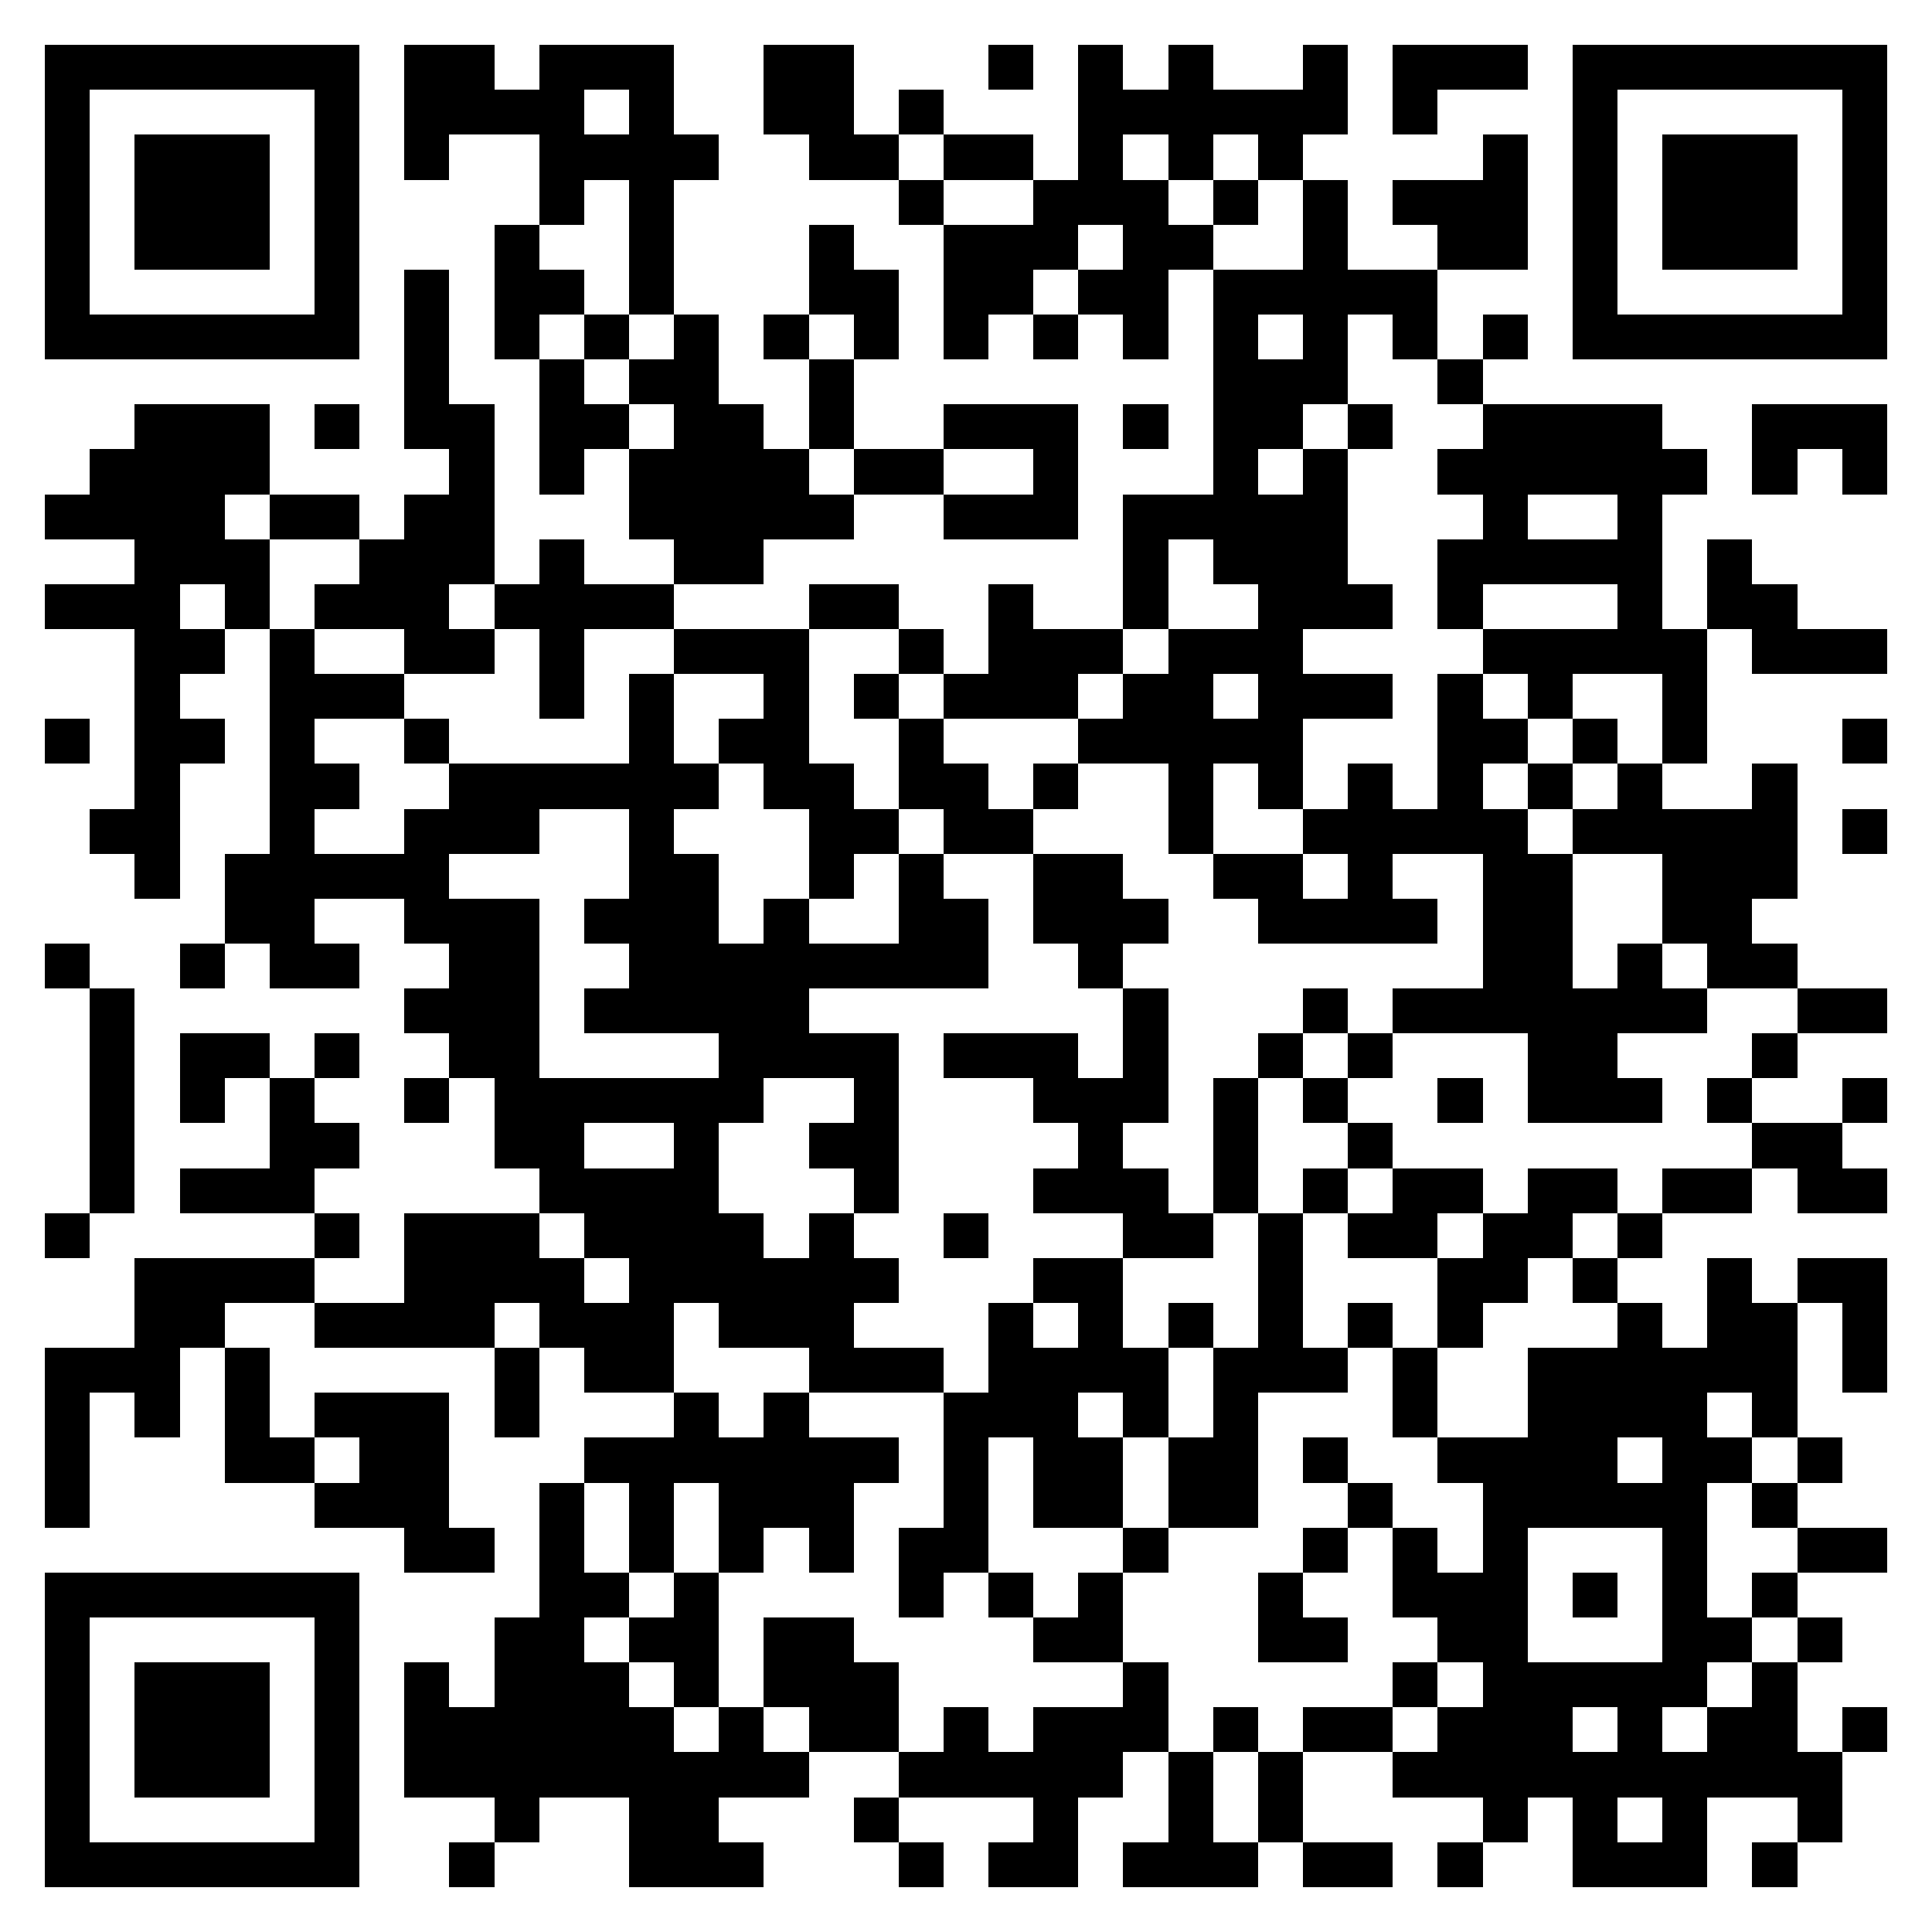
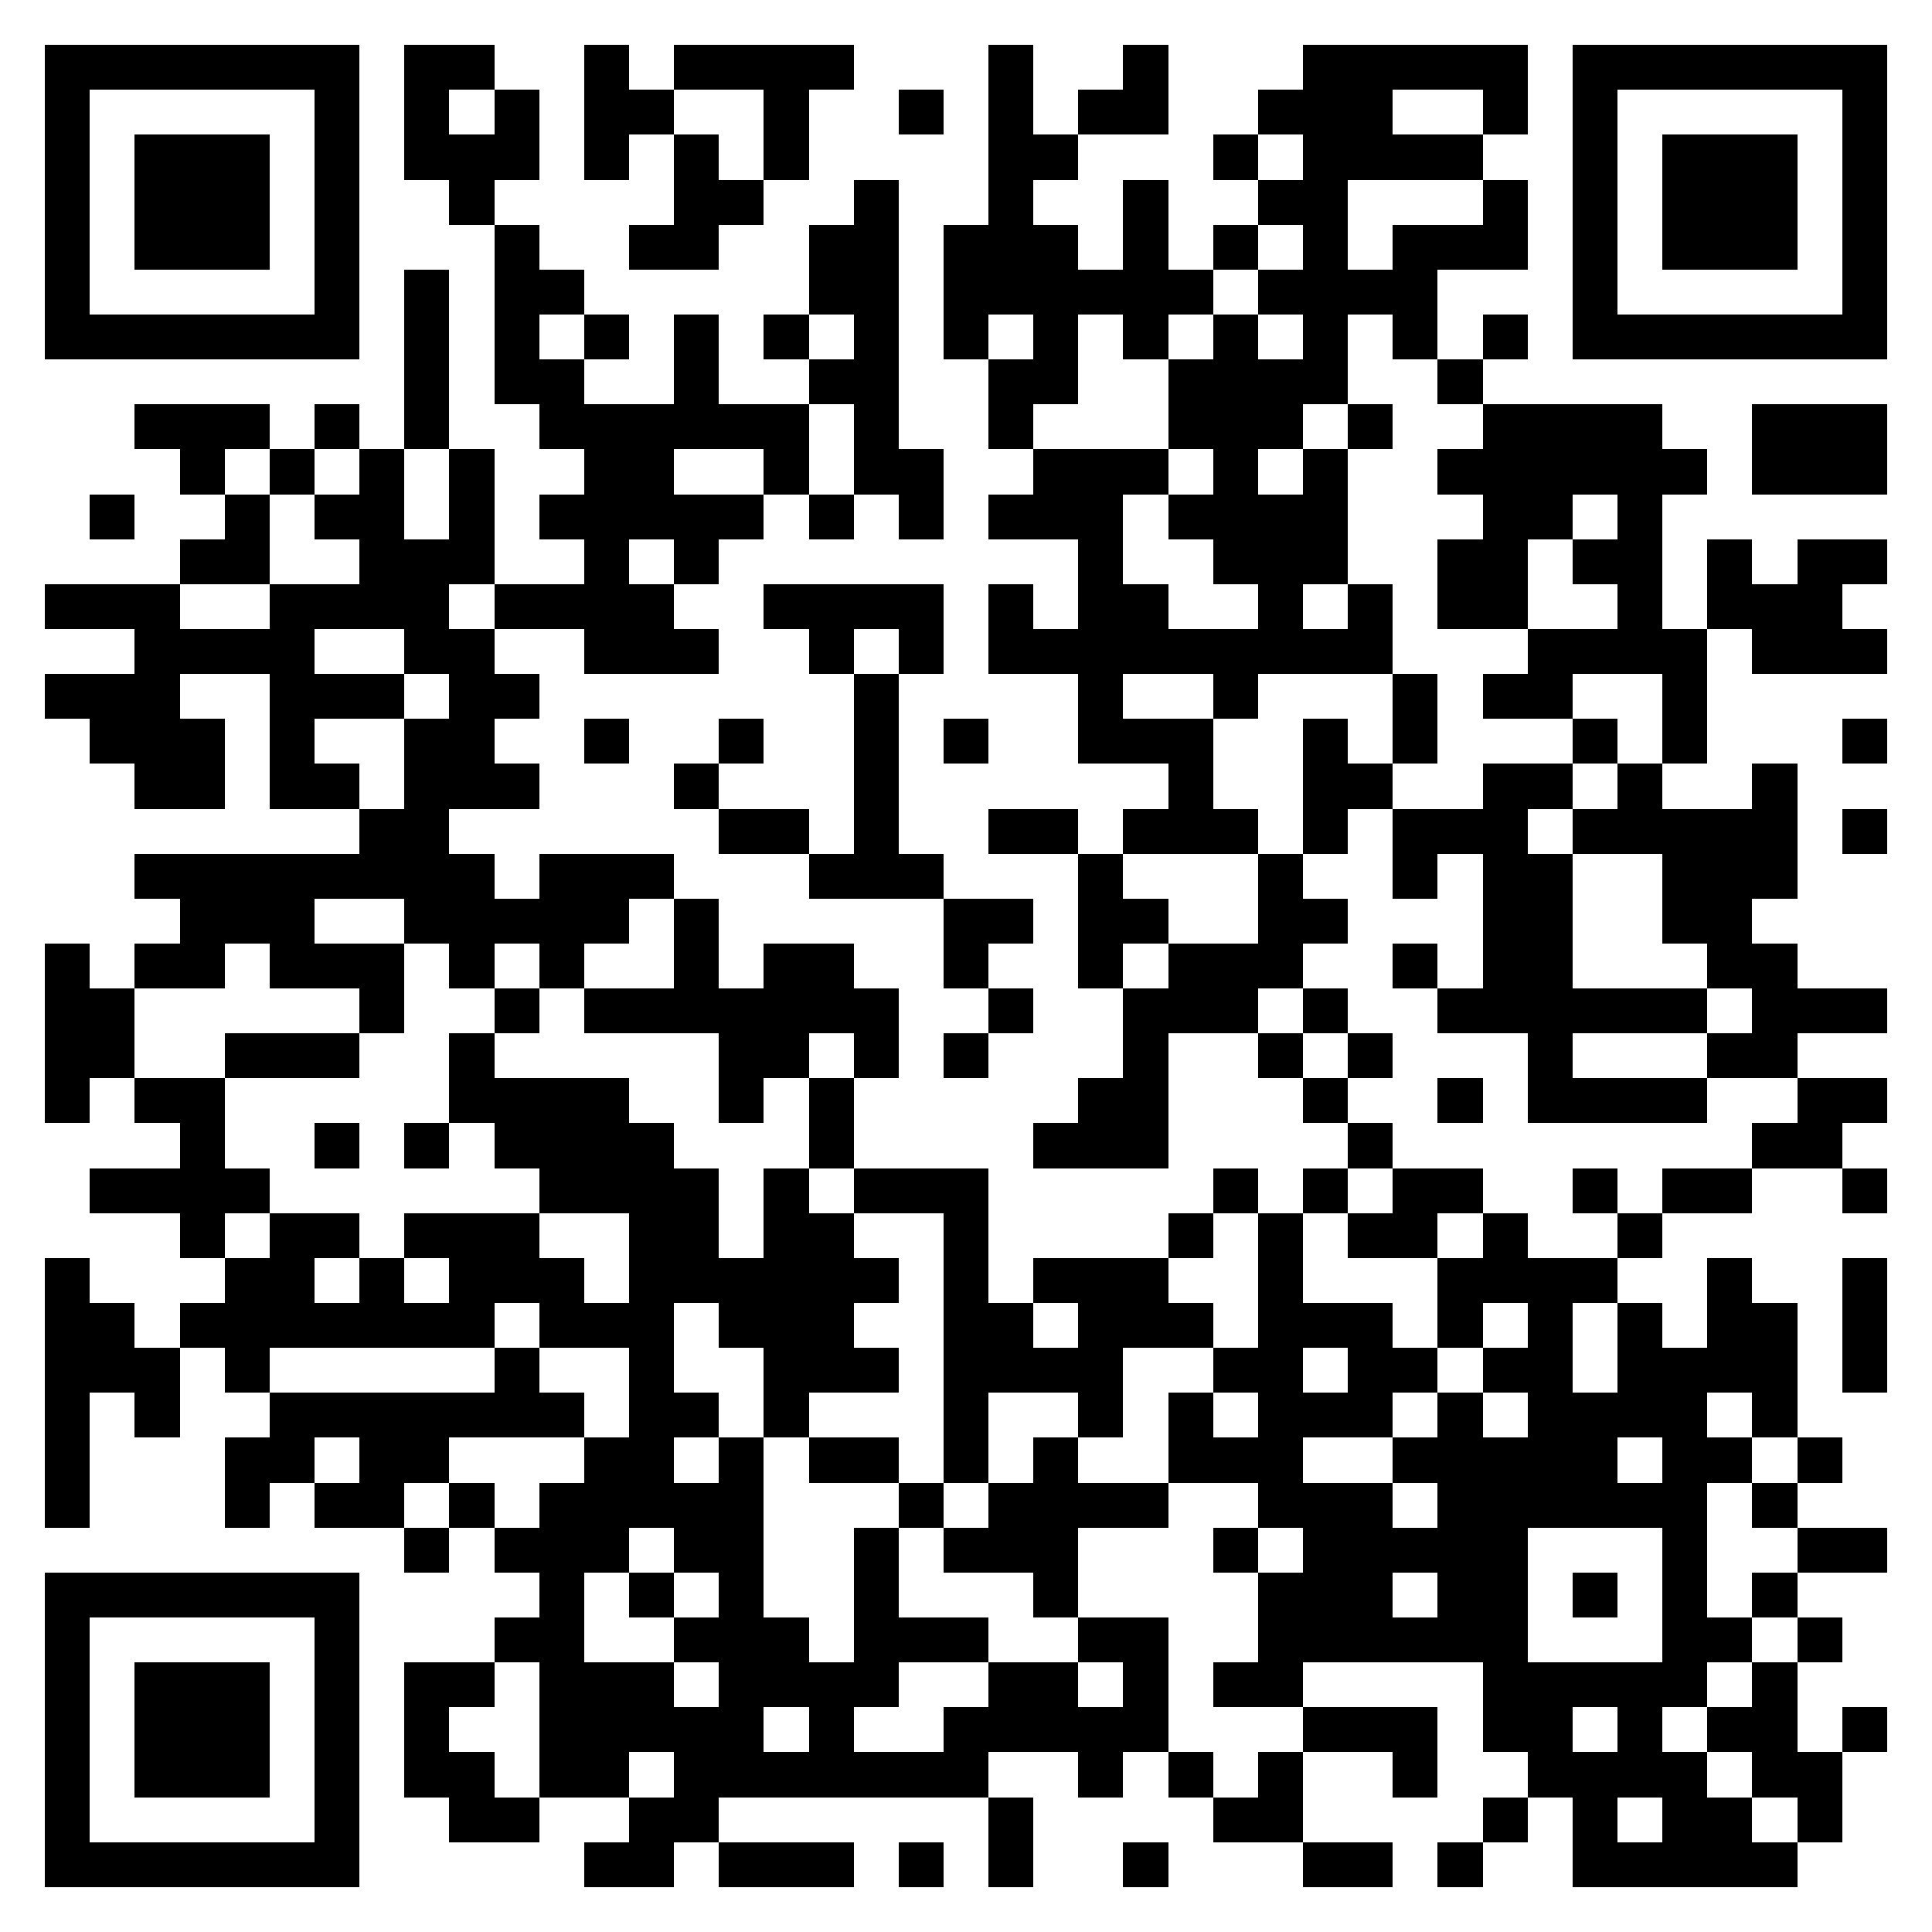
<svg xmlns="http://www.w3.org/2000/svg" width="900" height="900" viewBox="0 0 43 43" shape-rendering="crispEdges">
  <path fill="#ffffff" d="M0 0h43v43H0z" />
-   <path stroke="#000000" d="M1 1.5h7m1 0h2m1 0h3m2 0h2m3 0h1m1 0h1m1 0h1m2 0h1m1 0h3m1 0h7M1 2.5h1m5 0h1m1 0h4m1 0h1m2 0h2m1 0h1m3 0h6m1 0h1m3 0h1m5 0h1M1 3.5h1m1 0h3m1 0h1m1 0h1m2 0h4m2 0h2m1 0h2m1 0h1m1 0h1m1 0h1m4 0h1m1 0h1m1 0h3m1 0h1M1 4.5h1m1 0h3m1 0h1m4 0h1m1 0h1m5 0h1m2 0h3m1 0h1m1 0h1m1 0h3m1 0h1m1 0h3m1 0h1M1 5.5h1m1 0h3m1 0h1m3 0h1m2 0h1m3 0h1m2 0h3m1 0h2m2 0h1m2 0h2m1 0h1m1 0h3m1 0h1M1 6.5h1m5 0h1m1 0h1m1 0h2m1 0h1m3 0h2m1 0h2m1 0h2m1 0h5m3 0h1m5 0h1M1 7.5h7m1 0h1m1 0h1m1 0h1m1 0h1m1 0h1m1 0h1m1 0h1m1 0h1m1 0h1m1 0h1m1 0h1m1 0h1m1 0h1m1 0h7M9 8.5h1m2 0h1m1 0h2m2 0h1m8 0h3m2 0h1M3 9.5h3m1 0h1m1 0h2m1 0h2m1 0h2m1 0h1m2 0h3m1 0h1m1 0h2m1 0h1m2 0h4m2 0h3M2 10.5h4m4 0h1m1 0h1m1 0h4m1 0h2m2 0h1m3 0h1m1 0h1m2 0h6m1 0h1m1 0h1M1 11.5h4m1 0h2m1 0h2m3 0h5m2 0h3m1 0h5m3 0h1m2 0h1M3 12.5h3m2 0h3m1 0h1m2 0h2m8 0h1m1 0h3m2 0h5m1 0h1M1 13.5h3m1 0h1m1 0h3m1 0h4m3 0h2m2 0h1m2 0h1m2 0h3m1 0h1m3 0h1m1 0h2M3 14.5h2m1 0h1m2 0h2m1 0h1m2 0h3m2 0h1m1 0h3m1 0h3m4 0h5m1 0h3M3 15.5h1m2 0h3m3 0h1m1 0h1m2 0h1m1 0h1m1 0h3m1 0h2m1 0h3m1 0h1m1 0h1m2 0h1M1 16.5h1m1 0h2m1 0h1m2 0h1m4 0h1m1 0h2m2 0h1m3 0h5m3 0h2m1 0h1m1 0h1m3 0h1M3 17.5h1m2 0h2m2 0h6m1 0h2m1 0h2m1 0h1m2 0h1m1 0h1m1 0h1m1 0h1m1 0h1m1 0h1m2 0h1M2 18.5h2m2 0h1m2 0h3m2 0h1m3 0h2m1 0h2m3 0h1m2 0h5m1 0h5m1 0h1M3 19.5h1m1 0h5m4 0h2m2 0h1m1 0h1m2 0h2m2 0h2m1 0h1m2 0h2m2 0h3M5 20.5h2m2 0h3m1 0h3m1 0h1m2 0h2m1 0h3m2 0h4m1 0h2m2 0h2M1 21.5h1m2 0h1m1 0h2m2 0h2m2 0h8m2 0h1m8 0h2m1 0h1m1 0h2M2 22.5h1m6 0h3m1 0h5m7 0h1m3 0h1m1 0h7m2 0h2M2 23.5h1m1 0h2m1 0h1m2 0h2m4 0h4m1 0h3m1 0h1m2 0h1m1 0h1m3 0h2m3 0h1M2 24.5h1m1 0h1m1 0h1m2 0h1m1 0h6m2 0h1m3 0h3m1 0h1m1 0h1m2 0h1m1 0h3m1 0h1m2 0h1M2 25.5h1m3 0h2m3 0h2m2 0h1m2 0h2m4 0h1m2 0h1m2 0h1m8 0h2M2 26.5h1m1 0h3m5 0h4m3 0h1m3 0h3m1 0h1m1 0h1m1 0h2m1 0h2m1 0h2m1 0h2M1 27.5h1m5 0h1m1 0h3m1 0h4m1 0h1m2 0h1m3 0h2m1 0h1m1 0h2m1 0h2m1 0h1M3 28.5h4m2 0h4m1 0h6m3 0h2m3 0h1m3 0h2m1 0h1m2 0h1m1 0h2M3 29.5h2m2 0h4m1 0h3m1 0h3m3 0h1m1 0h1m1 0h1m1 0h1m1 0h1m1 0h1m3 0h1m1 0h2m1 0h1M1 30.5h3m1 0h1m5 0h1m1 0h2m3 0h3m1 0h4m1 0h3m1 0h1m2 0h6m1 0h1M1 31.5h1m1 0h1m1 0h1m1 0h3m1 0h1m3 0h1m1 0h1m3 0h3m1 0h1m1 0h1m3 0h1m2 0h4m1 0h1M1 32.5h1m3 0h2m1 0h2m3 0h7m1 0h1m1 0h2m1 0h2m1 0h1m2 0h4m1 0h2m1 0h1M1 33.5h1m5 0h3m2 0h1m1 0h1m1 0h3m2 0h1m1 0h2m1 0h2m2 0h1m2 0h5m1 0h1M9 34.5h2m1 0h1m1 0h1m1 0h1m1 0h1m1 0h2m3 0h1m3 0h1m1 0h1m1 0h1m3 0h1m2 0h2M1 35.5h7m4 0h2m1 0h1m4 0h1m1 0h1m1 0h1m3 0h1m2 0h3m1 0h1m1 0h1m1 0h1M1 36.5h1m5 0h1m3 0h2m1 0h2m1 0h2m4 0h2m3 0h2m2 0h2m3 0h2m1 0h1M1 37.5h1m1 0h3m1 0h1m1 0h1m1 0h3m1 0h1m1 0h3m5 0h1m5 0h1m1 0h5m1 0h1M1 38.5h1m1 0h3m1 0h1m1 0h6m1 0h1m1 0h2m1 0h1m1 0h3m1 0h1m1 0h2m1 0h3m1 0h1m1 0h2m1 0h1M1 39.5h1m1 0h3m1 0h1m1 0h9m2 0h5m1 0h1m1 0h1m2 0h10M1 40.5h1m5 0h1m3 0h1m2 0h2m3 0h1m3 0h1m2 0h1m1 0h1m4 0h1m1 0h1m1 0h1m2 0h1M1 41.5h7m2 0h1m3 0h3m3 0h1m1 0h2m1 0h3m1 0h2m1 0h1m2 0h3m1 0h1" />
+   <path stroke="#000000" d="M1 1.5h7m1 0h2m2 0h1m1 0h4m3 0h1m2 0h1m3 0h5m1 0h7M1 2.5h1m5 0h1m1 0h1m1 0h1m1 0h2m2 0h1m2 0h1m1 0h1m1 0h2m2 0h3m2 0h1m1 0h1m5 0h1M1 3.5h1m1 0h3m1 0h1m1 0h3m1 0h1m1 0h1m1 0h1m4 0h2m3 0h1m1 0h4m2 0h1m1 0h3m1 0h1M1 4.5h1m1 0h3m1 0h1m2 0h1m4 0h2m2 0h1m2 0h1m2 0h1m2 0h2m3 0h1m1 0h1m1 0h3m1 0h1M1 5.5h1m1 0h3m1 0h1m3 0h1m2 0h2m2 0h2m1 0h3m1 0h1m1 0h1m1 0h1m1 0h3m1 0h1m1 0h3m1 0h1M1 6.5h1m5 0h1m1 0h1m1 0h2m5 0h2m1 0h6m1 0h4m3 0h1m5 0h1M1 7.5h7m1 0h1m1 0h1m1 0h1m1 0h1m1 0h1m1 0h1m1 0h1m1 0h1m1 0h1m1 0h1m1 0h1m1 0h1m1 0h1m1 0h7M9 8.5h1m1 0h2m2 0h1m2 0h2m2 0h2m2 0h4m2 0h1M3 9.5h3m1 0h1m1 0h1m2 0h6m1 0h1m2 0h1m3 0h3m1 0h1m2 0h4m2 0h3M4 10.5h1m1 0h1m1 0h1m1 0h1m2 0h2m2 0h1m1 0h2m2 0h3m1 0h1m1 0h1m2 0h6m1 0h3M2 11.5h1m2 0h1m1 0h2m1 0h1m1 0h5m1 0h1m1 0h1m1 0h3m1 0h4m3 0h2m1 0h1M4 12.5h2m2 0h3m2 0h1m1 0h1m8 0h1m2 0h3m2 0h2m1 0h2m1 0h1m1 0h2M1 13.5h3m2 0h4m1 0h4m2 0h4m1 0h1m1 0h2m2 0h1m1 0h1m1 0h2m2 0h1m1 0h3M3 14.5h4m2 0h2m2 0h3m2 0h1m1 0h1m1 0h9m3 0h4m1 0h3M1 15.5h3m2 0h3m1 0h2m7 0h1m4 0h1m2 0h1m3 0h1m1 0h2m2 0h1M2 16.5h3m1 0h1m2 0h2m2 0h1m2 0h1m2 0h1m1 0h1m2 0h3m2 0h1m1 0h1m3 0h1m1 0h1m3 0h1M3 17.5h2m1 0h2m1 0h3m3 0h1m3 0h1m6 0h1m2 0h2m2 0h2m1 0h1m2 0h1M8 18.5h2m6 0h2m1 0h1m2 0h2m1 0h3m1 0h1m1 0h3m1 0h5m1 0h1M3 19.5h8m1 0h3m3 0h3m3 0h1m3 0h1m2 0h1m1 0h2m2 0h3M4 20.5h3m2 0h5m1 0h1m5 0h2m1 0h2m2 0h2m3 0h2m2 0h2M1 21.5h1m1 0h2m1 0h3m1 0h1m1 0h1m2 0h1m1 0h2m2 0h1m2 0h1m1 0h3m2 0h1m1 0h2m3 0h2M1 22.5h2m5 0h1m2 0h1m1 0h7m2 0h1m2 0h3m1 0h1m2 0h6m1 0h3M1 23.5h2m2 0h3m2 0h1m5 0h2m1 0h1m1 0h1m3 0h1m2 0h1m1 0h1m3 0h1m3 0h2M1 24.5h1m1 0h2m5 0h4m2 0h1m1 0h1m5 0h2m3 0h1m2 0h1m1 0h4m2 0h2M4 25.5h1m2 0h1m1 0h1m1 0h4m3 0h1m4 0h3m4 0h1m8 0h2M2 26.5h4m6 0h4m1 0h1m1 0h3m5 0h1m1 0h1m1 0h2m2 0h1m1 0h2m2 0h1M4 27.5h1m1 0h2m1 0h3m2 0h2m1 0h2m2 0h1m4 0h1m1 0h1m1 0h2m1 0h1m2 0h1M1 28.5h1m3 0h2m1 0h1m1 0h3m1 0h6m1 0h1m1 0h3m2 0h1m3 0h4m2 0h1m2 0h1M1 29.5h2m1 0h7m1 0h3m1 0h3m2 0h2m1 0h3m1 0h3m1 0h1m1 0h1m1 0h1m1 0h2m1 0h1M1 30.5h3m1 0h1m5 0h1m2 0h1m2 0h3m1 0h4m2 0h2m1 0h2m1 0h2m1 0h4m1 0h1M1 31.5h1m1 0h1m2 0h7m1 0h2m1 0h1m3 0h1m2 0h1m1 0h1m1 0h3m1 0h1m1 0h4m1 0h1M1 32.5h1m3 0h2m1 0h2m3 0h2m1 0h1m1 0h2m1 0h1m1 0h1m2 0h3m2 0h5m1 0h2m1 0h1M1 33.5h1m3 0h1m1 0h2m1 0h1m1 0h5m3 0h1m1 0h4m2 0h3m1 0h6m1 0h1M9 34.5h1m1 0h3m1 0h2m2 0h1m1 0h3m3 0h1m1 0h5m3 0h1m2 0h2M1 35.5h7m4 0h1m1 0h1m1 0h1m2 0h1m3 0h1m4 0h3m1 0h2m1 0h1m1 0h1m1 0h1M1 36.5h1m5 0h1m3 0h2m2 0h3m1 0h3m2 0h2m2 0h6m3 0h2m1 0h1M1 37.5h1m1 0h3m1 0h1m1 0h2m1 0h3m1 0h4m2 0h2m1 0h1m1 0h2m4 0h5m1 0h1M1 38.5h1m1 0h3m1 0h1m1 0h1m2 0h5m1 0h1m2 0h5m3 0h3m1 0h2m1 0h1m1 0h2m1 0h1M1 39.5h1m1 0h3m1 0h1m1 0h2m1 0h2m1 0h7m2 0h1m1 0h1m1 0h1m2 0h1m2 0h4m1 0h2M1 40.5h1m5 0h1m2 0h2m2 0h2m6 0h1m4 0h2m4 0h1m1 0h1m1 0h2m1 0h1M1 41.5h7m5 0h2m1 0h3m1 0h1m1 0h1m2 0h1m3 0h2m1 0h1m2 0h5" />
</svg>
